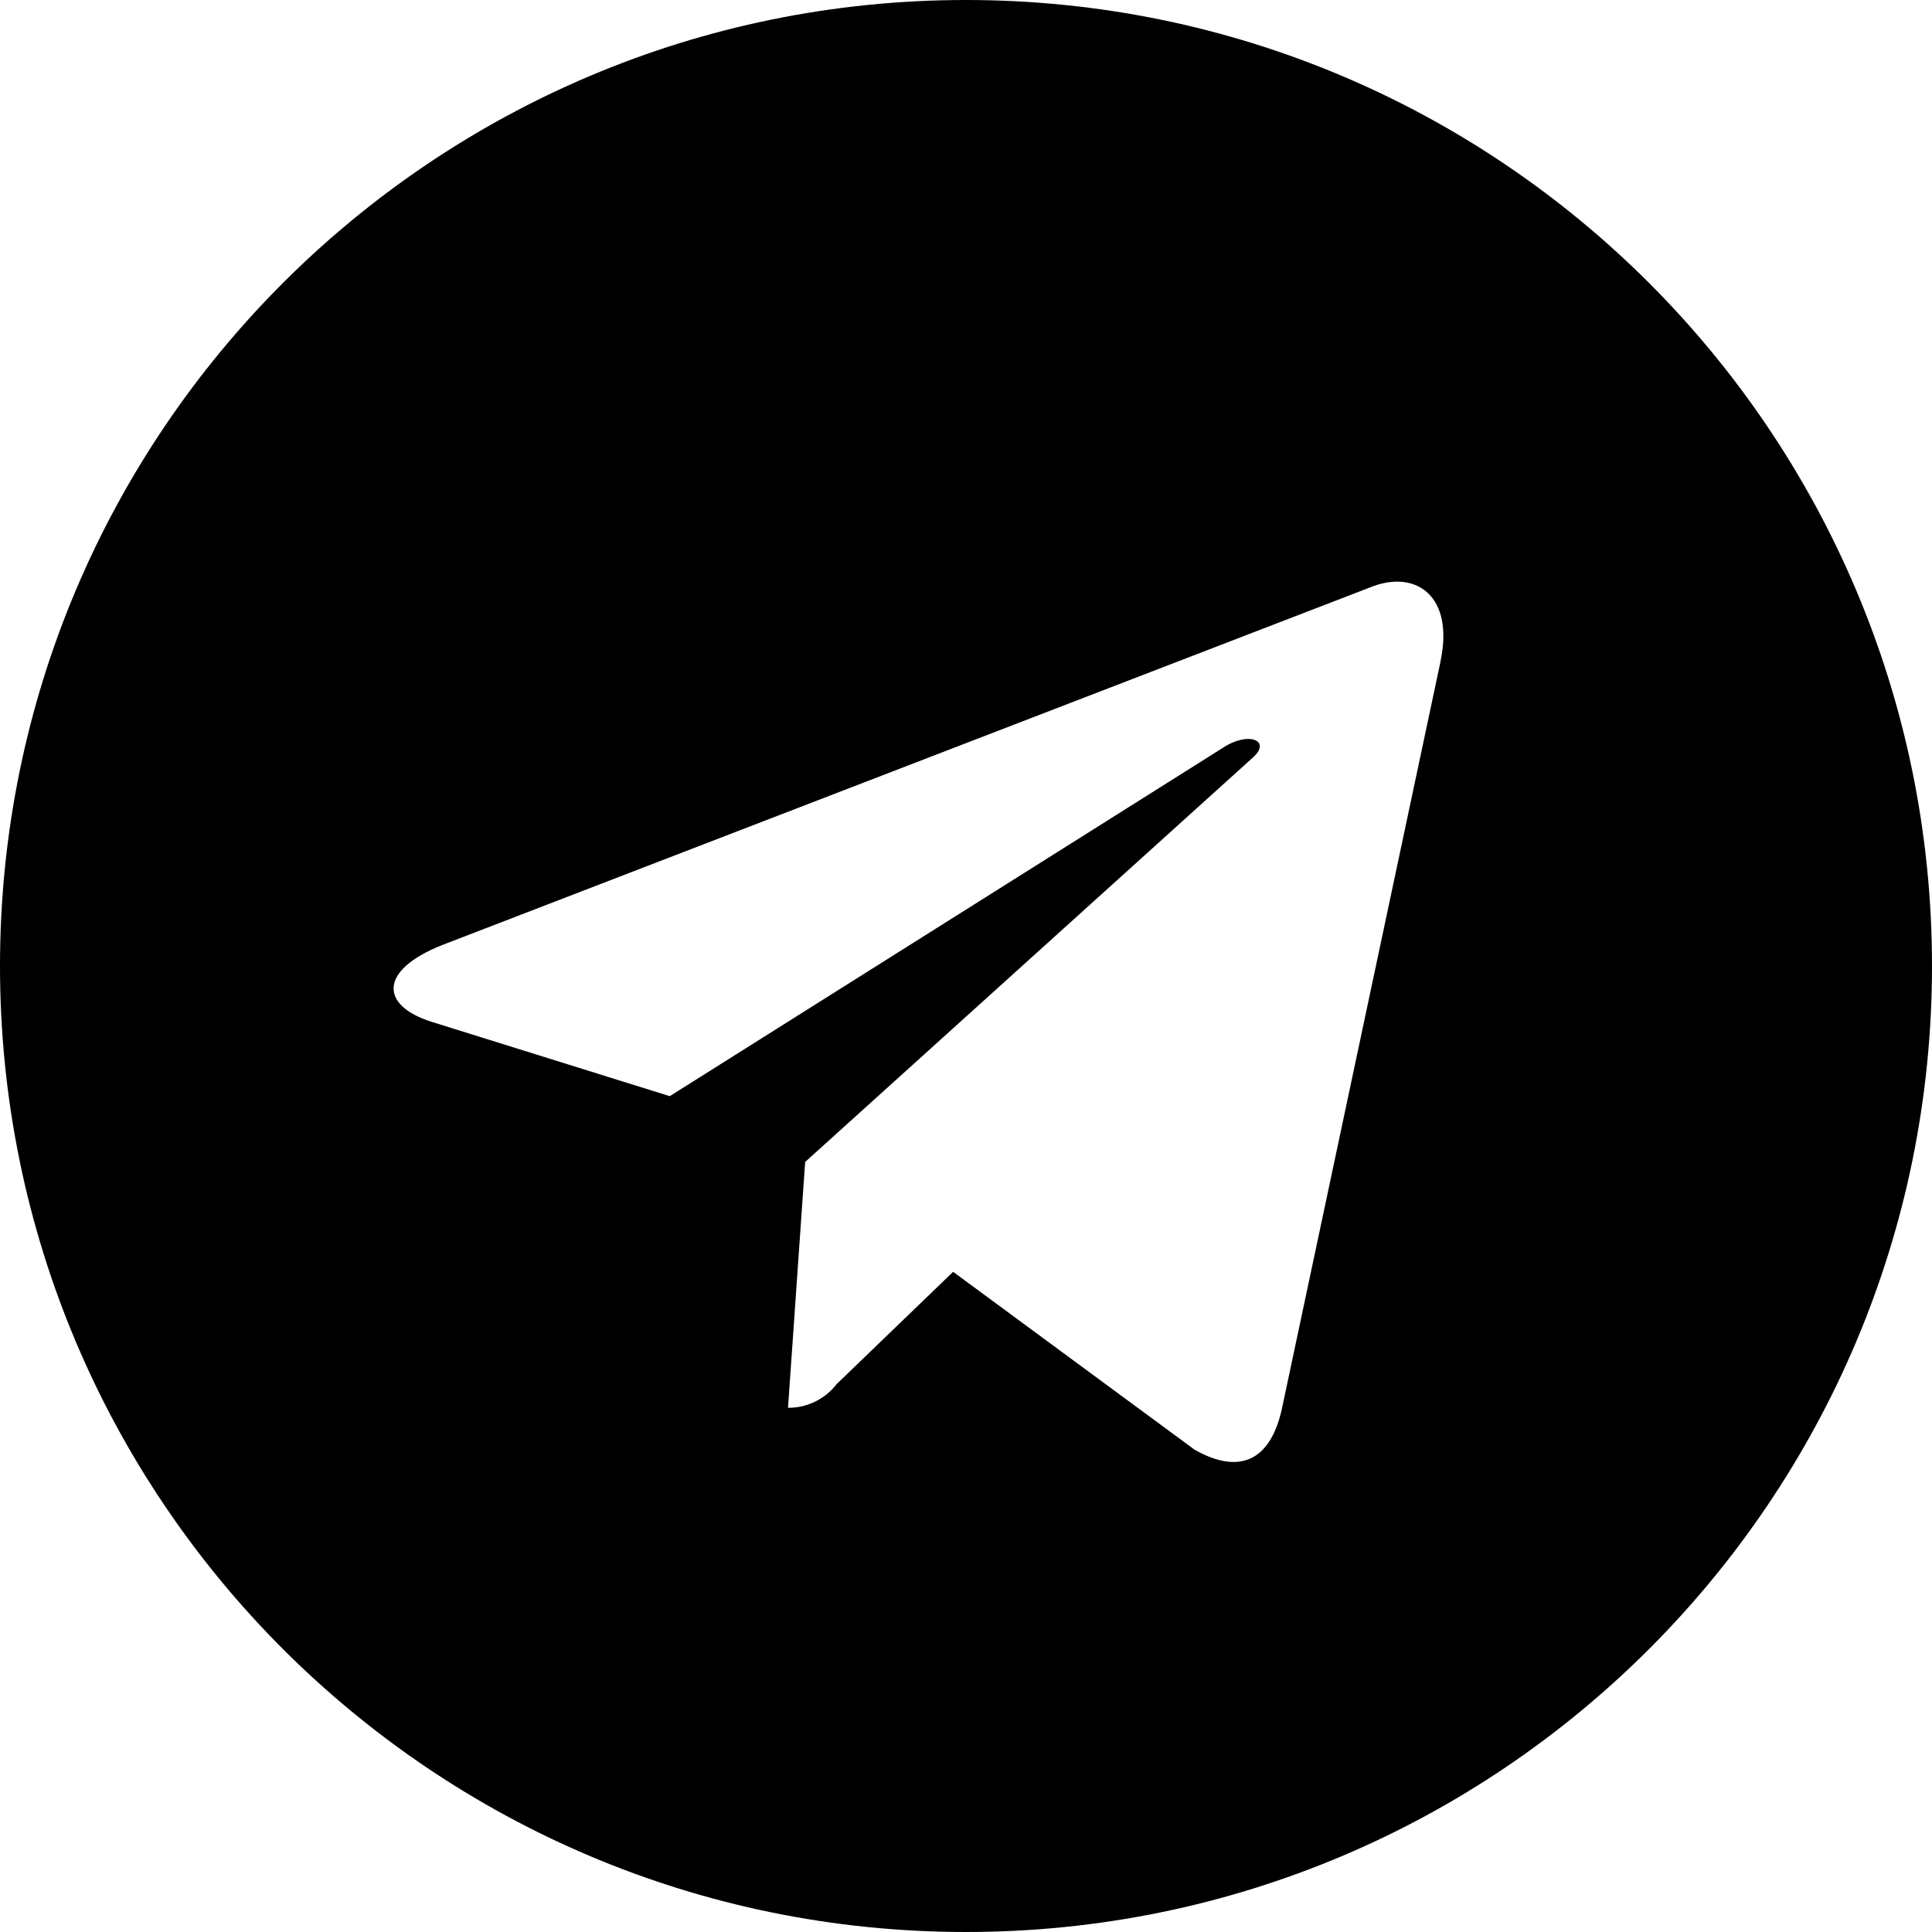
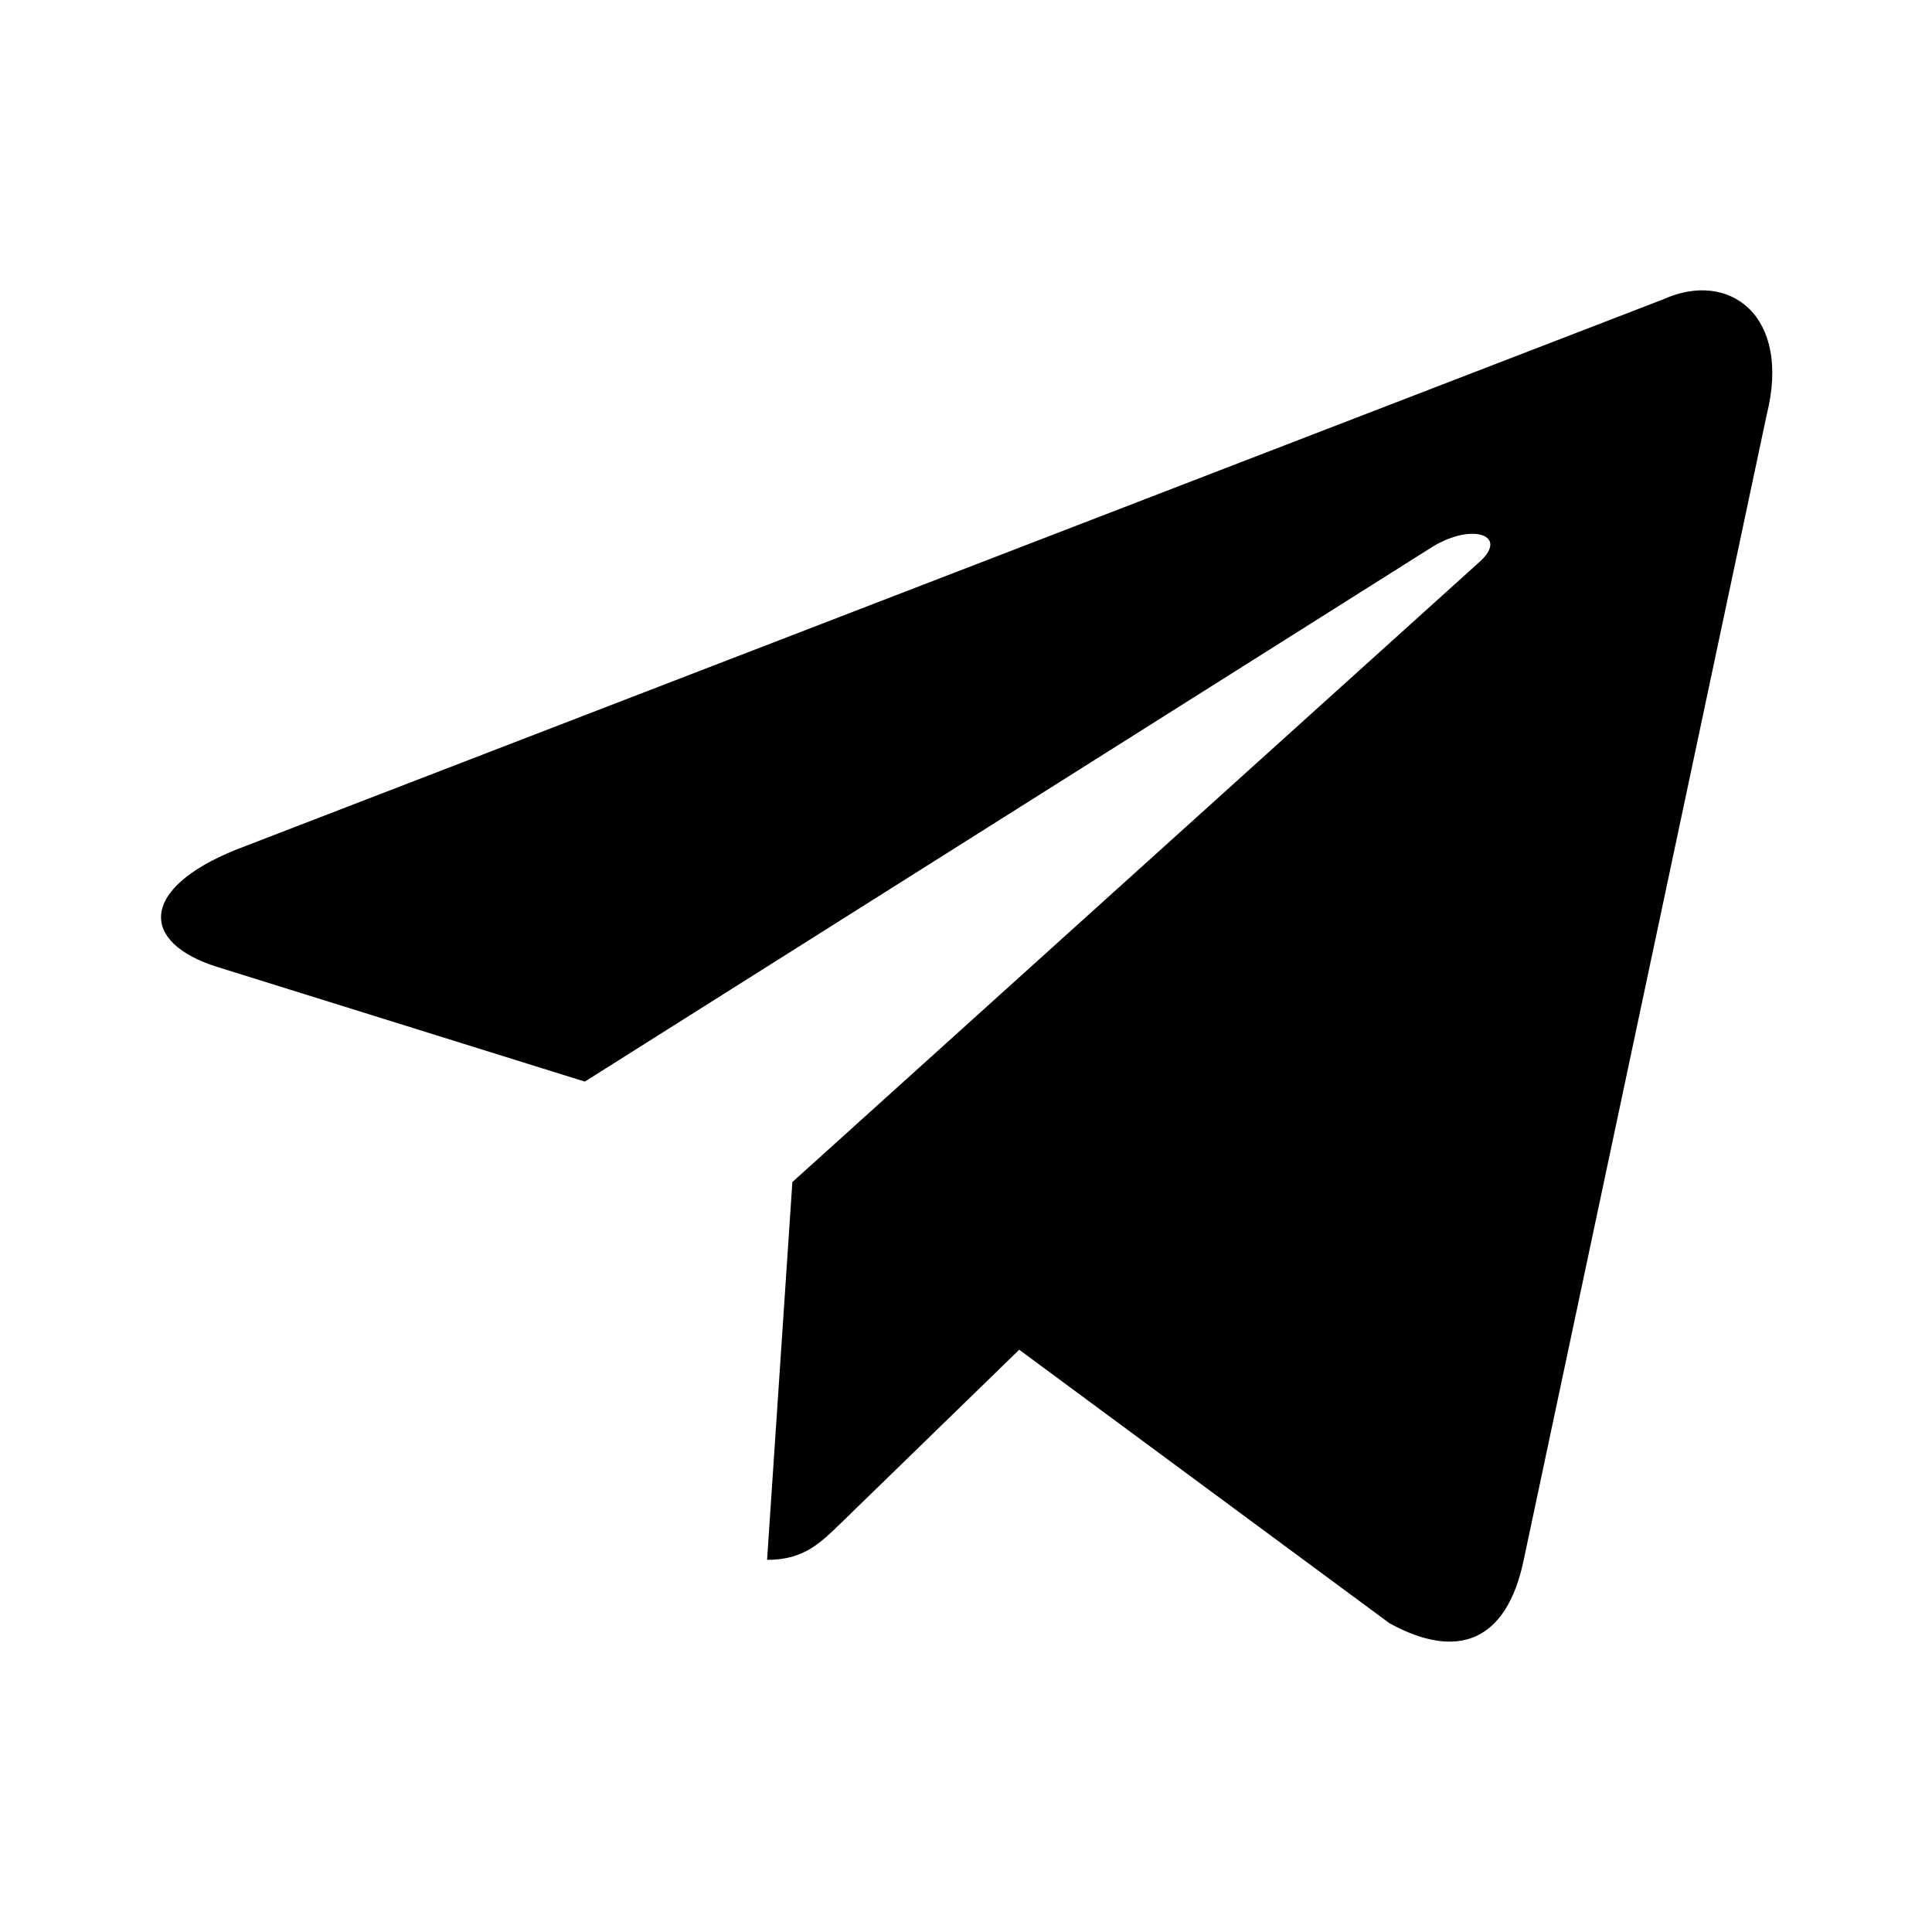
<svg xmlns="http://www.w3.org/2000/svg" fill="#000000" width="800px" height="800px" viewBox="0 0 24 24">
-   <path d="m12 0c-6.627 0-12 5.373-12 12s5.373 12 12 12 12-5.373 12-12c0-6.627-5.373-12-12-12zm5.894 8.221-1.97 9.28c-.145.658-.537.818-1.084.508l-3-2.21-1.446 1.394c-.14.18-.357.295-.6.295-.002 0-.003 0-.005 0l.213-3.054 5.56-5.022c.24-.213-.054-.334-.373-.121l-6.869 4.326-2.96-.924c-.64-.203-.658-.64.135-.954l11.566-4.458c.538-.196 1.006.128.832.941z" />
+   <path d="m20.665 3.717-17.73 6.837c-1.21.486-1.203 1.161-.222 1.462l4.552 1.42 10.532-6.645c.498-.303.953-.14.579.192l-8.533 7.701h-.002l.002.001-.314 4.692c.46 0 .663-.211.921-.46l2.211-2.15 4.599 3.397c.848.467 1.457.227 1.668-.785l3.019-14.228c.309-1.239-.473-1.8-1.282-1.434z" />
</svg>
